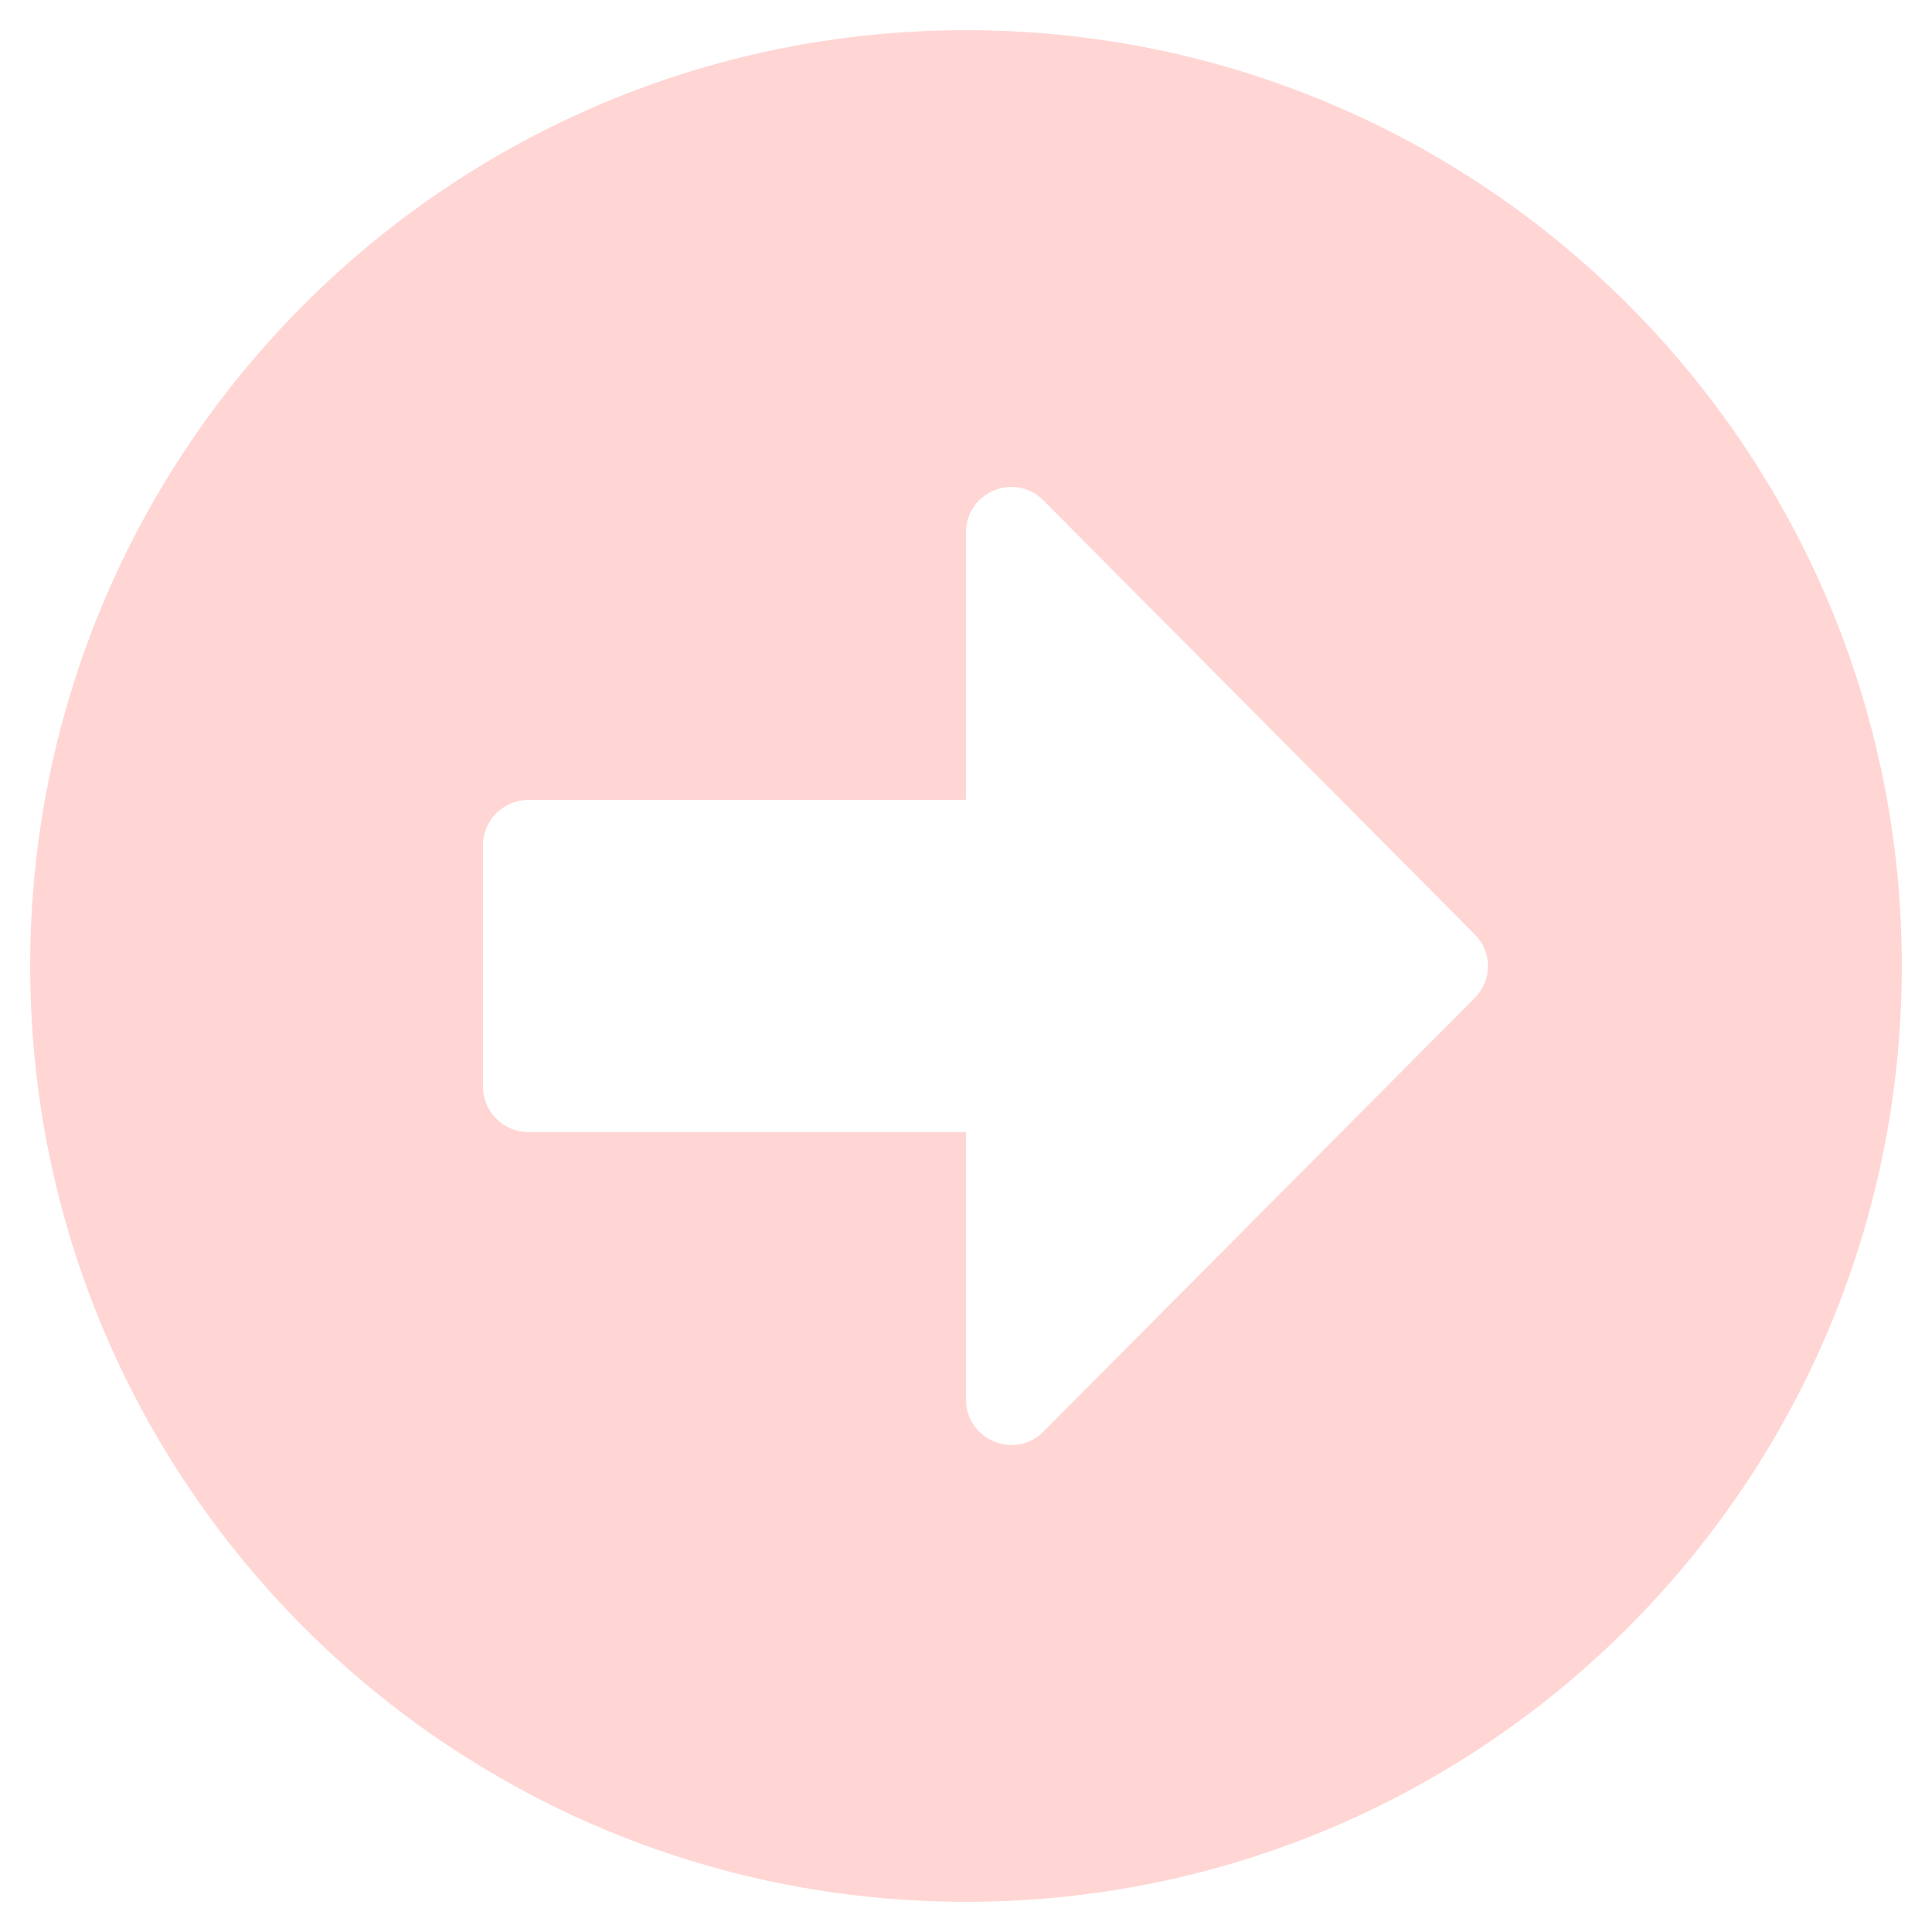
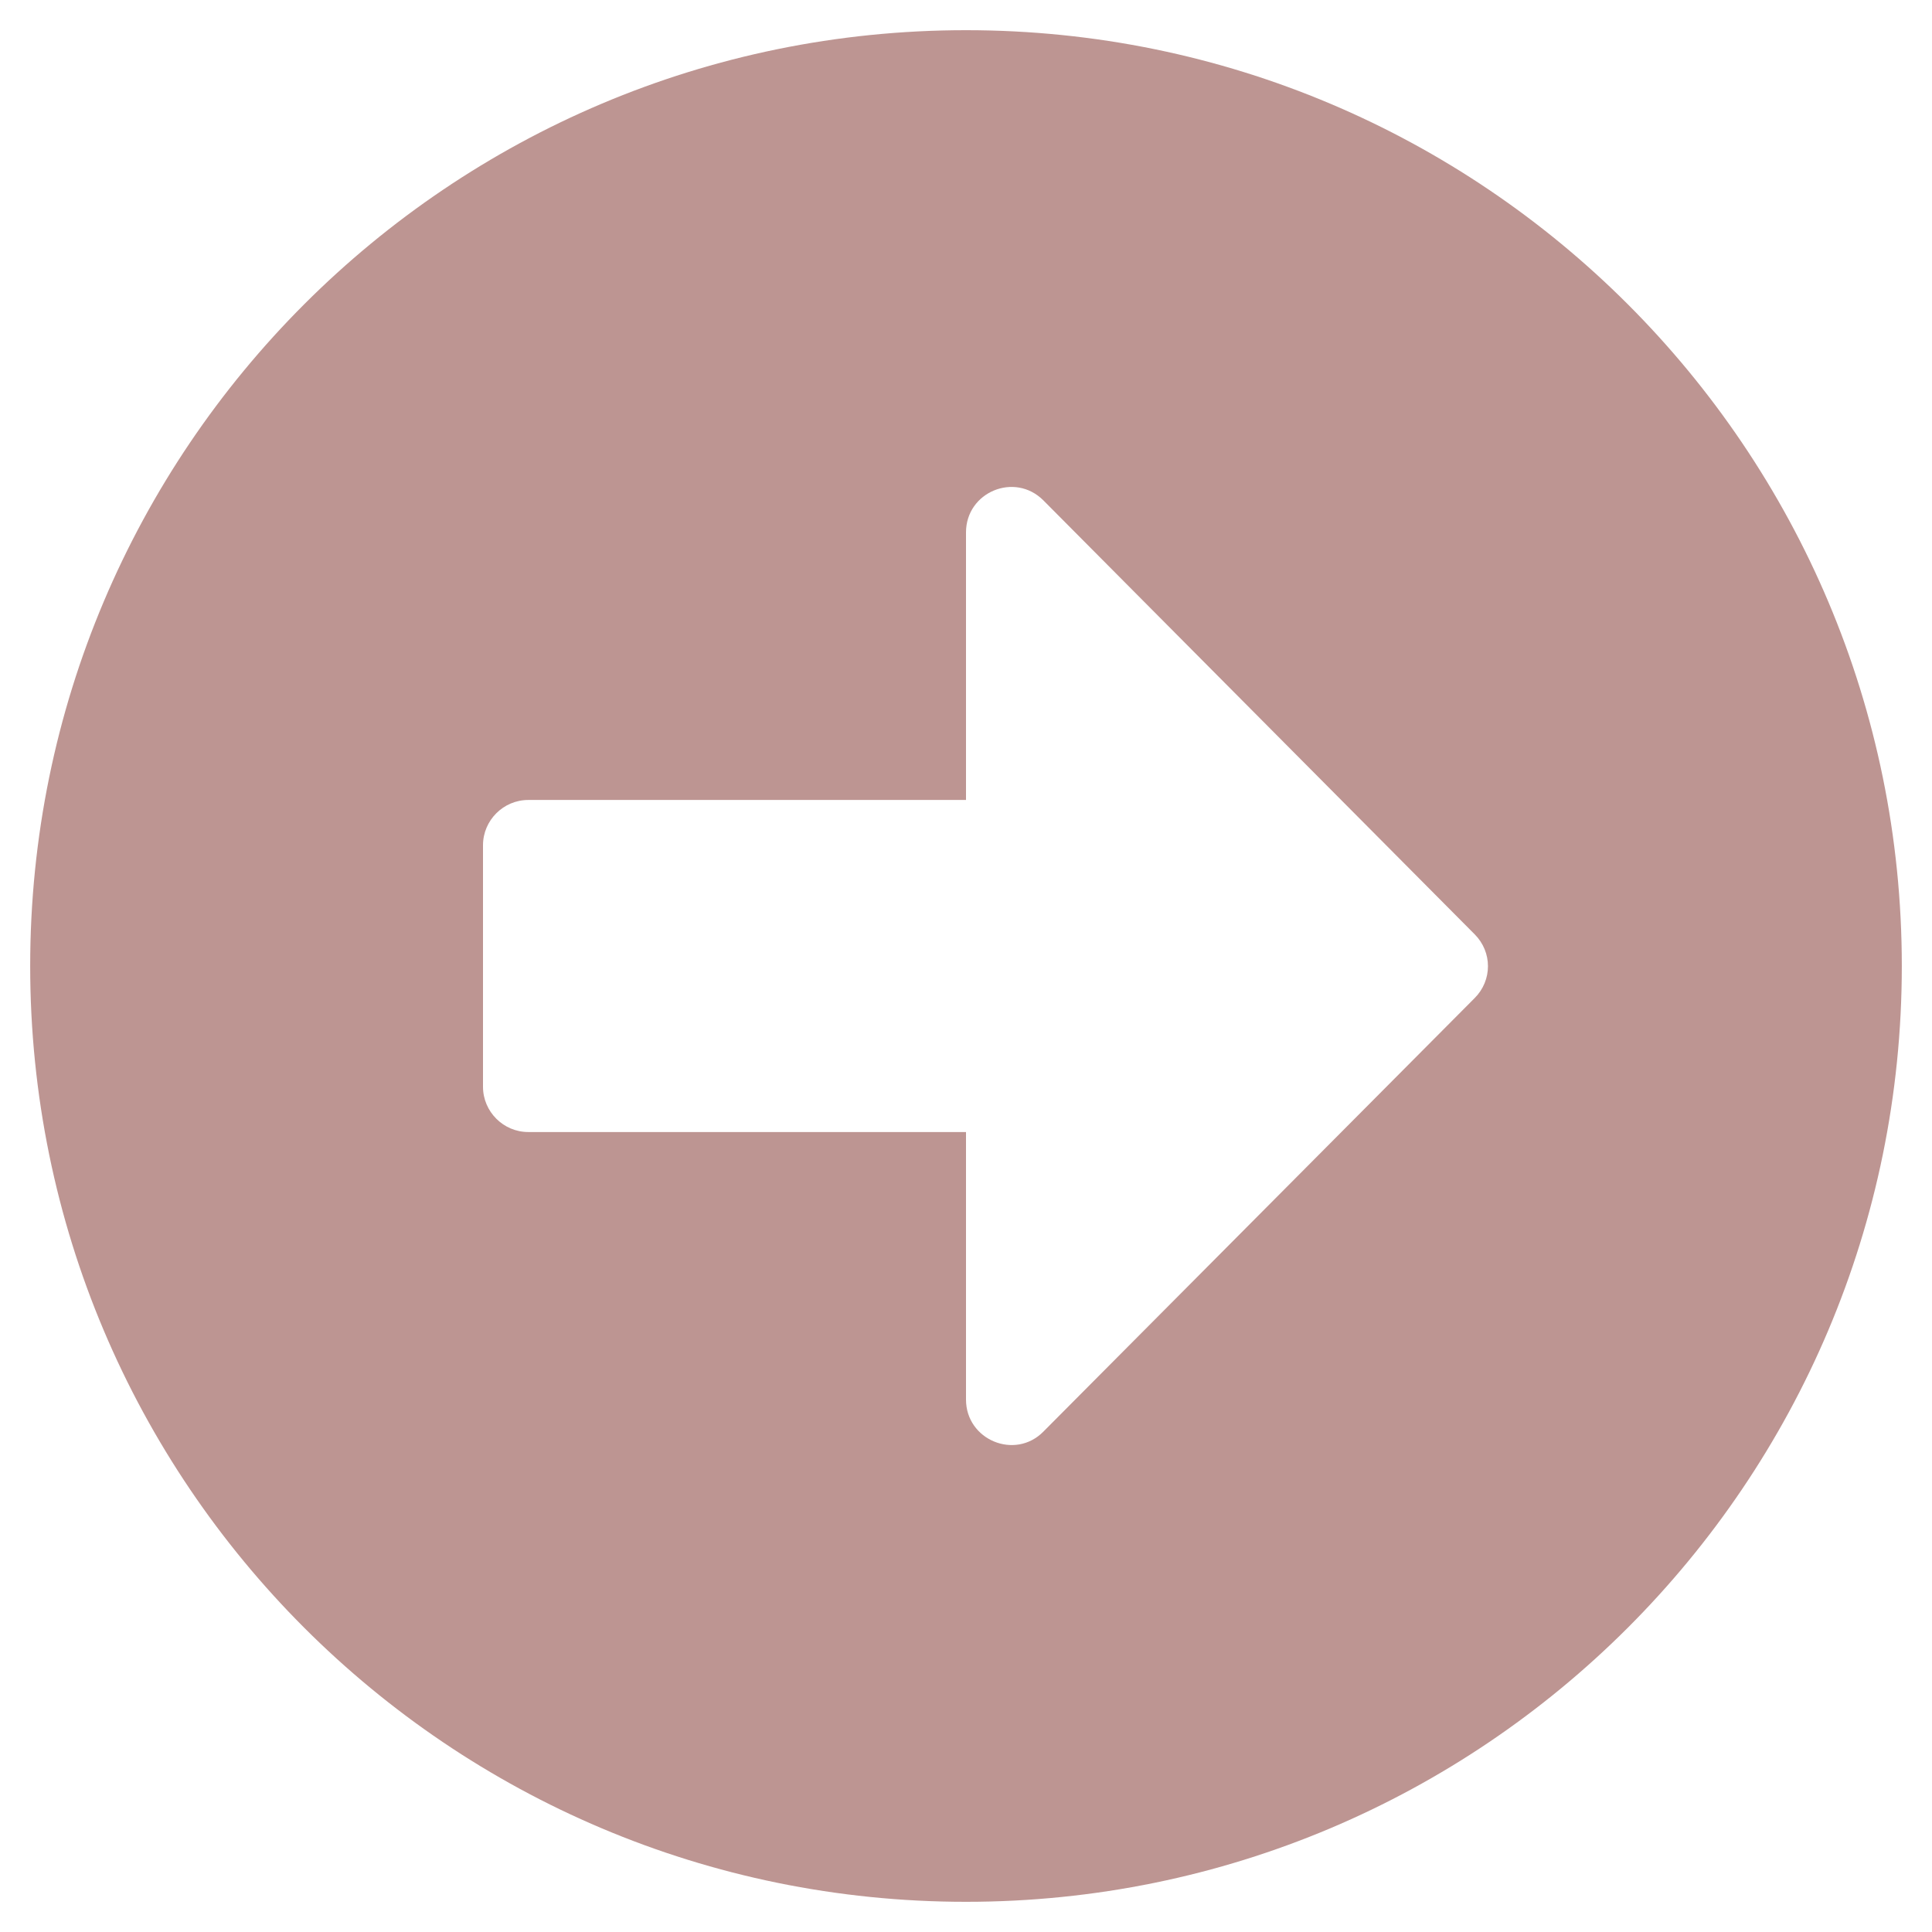
<svg xmlns="http://www.w3.org/2000/svg" aria-hidden="true" focusable="false" data-prefix="fas" data-icon="arrow-alt-circle-right" class="svg-inline--fa fa-arrow-alt-circle-right fa-w-16" role="img" viewBox="0 0 512 512">
-   <path fill="#FFD6D4" d="M256 8c137 0 248 111 248 248S393 504 256 504 8 393 8 256 119 8 256 8zM140 300h116v70.9c0 10.7 13 16.1 20.5 8.5l114.3-114.9c4.7-4.7 4.7-12.2 0-16.9l-114.3-115c-7.6-7.6-20.5-2.2-20.5 8.5V212H140c-6.6 0-12 5.4-12 12v64c0 6.6 5.4 12 12 12z" />
+   <path fill="#bd9592" d="M256 8c137 0 248 111 248 248S393 504 256 504 8 393 8 256 119 8 256 8zM140 300h116v70.9c0 10.7 13 16.1 20.5 8.5l114.3-114.9c4.7-4.7 4.7-12.2 0-16.9l-114.3-115c-7.6-7.6-20.5-2.2-20.5 8.5V212H140c-6.6 0-12 5.4-12 12v64c0 6.6 5.4 12 12 12z" />
</svg>
